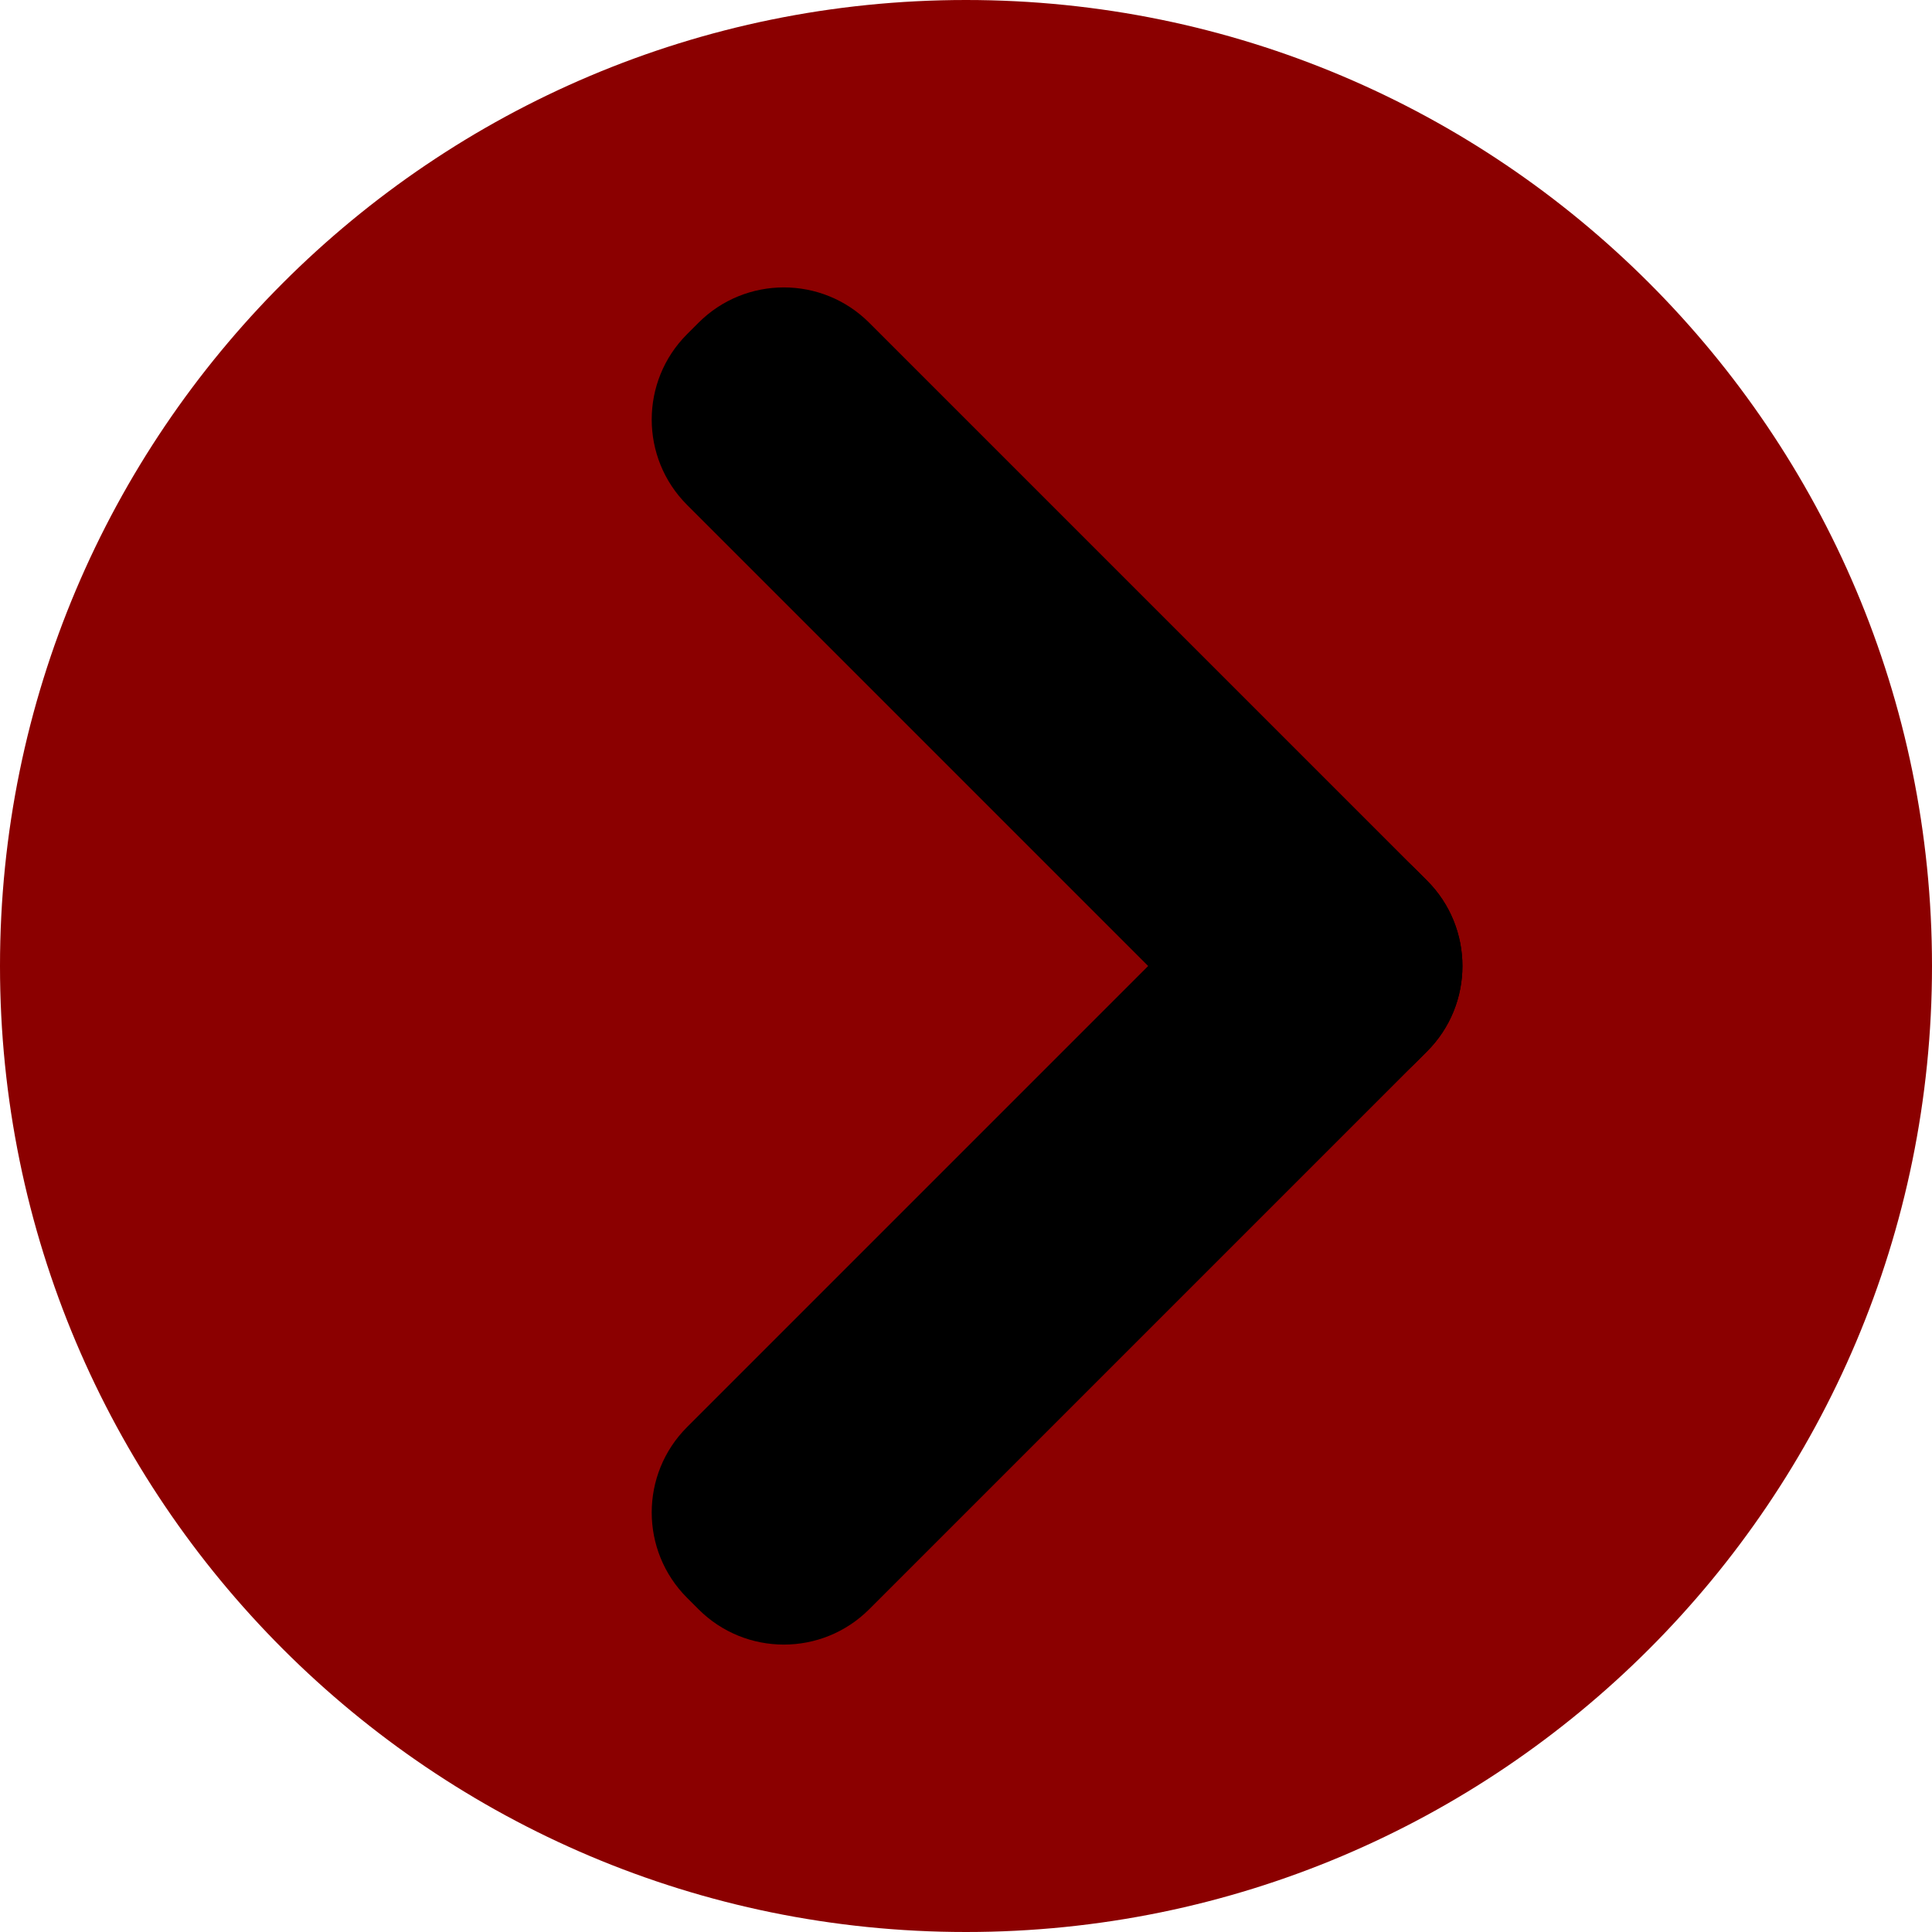
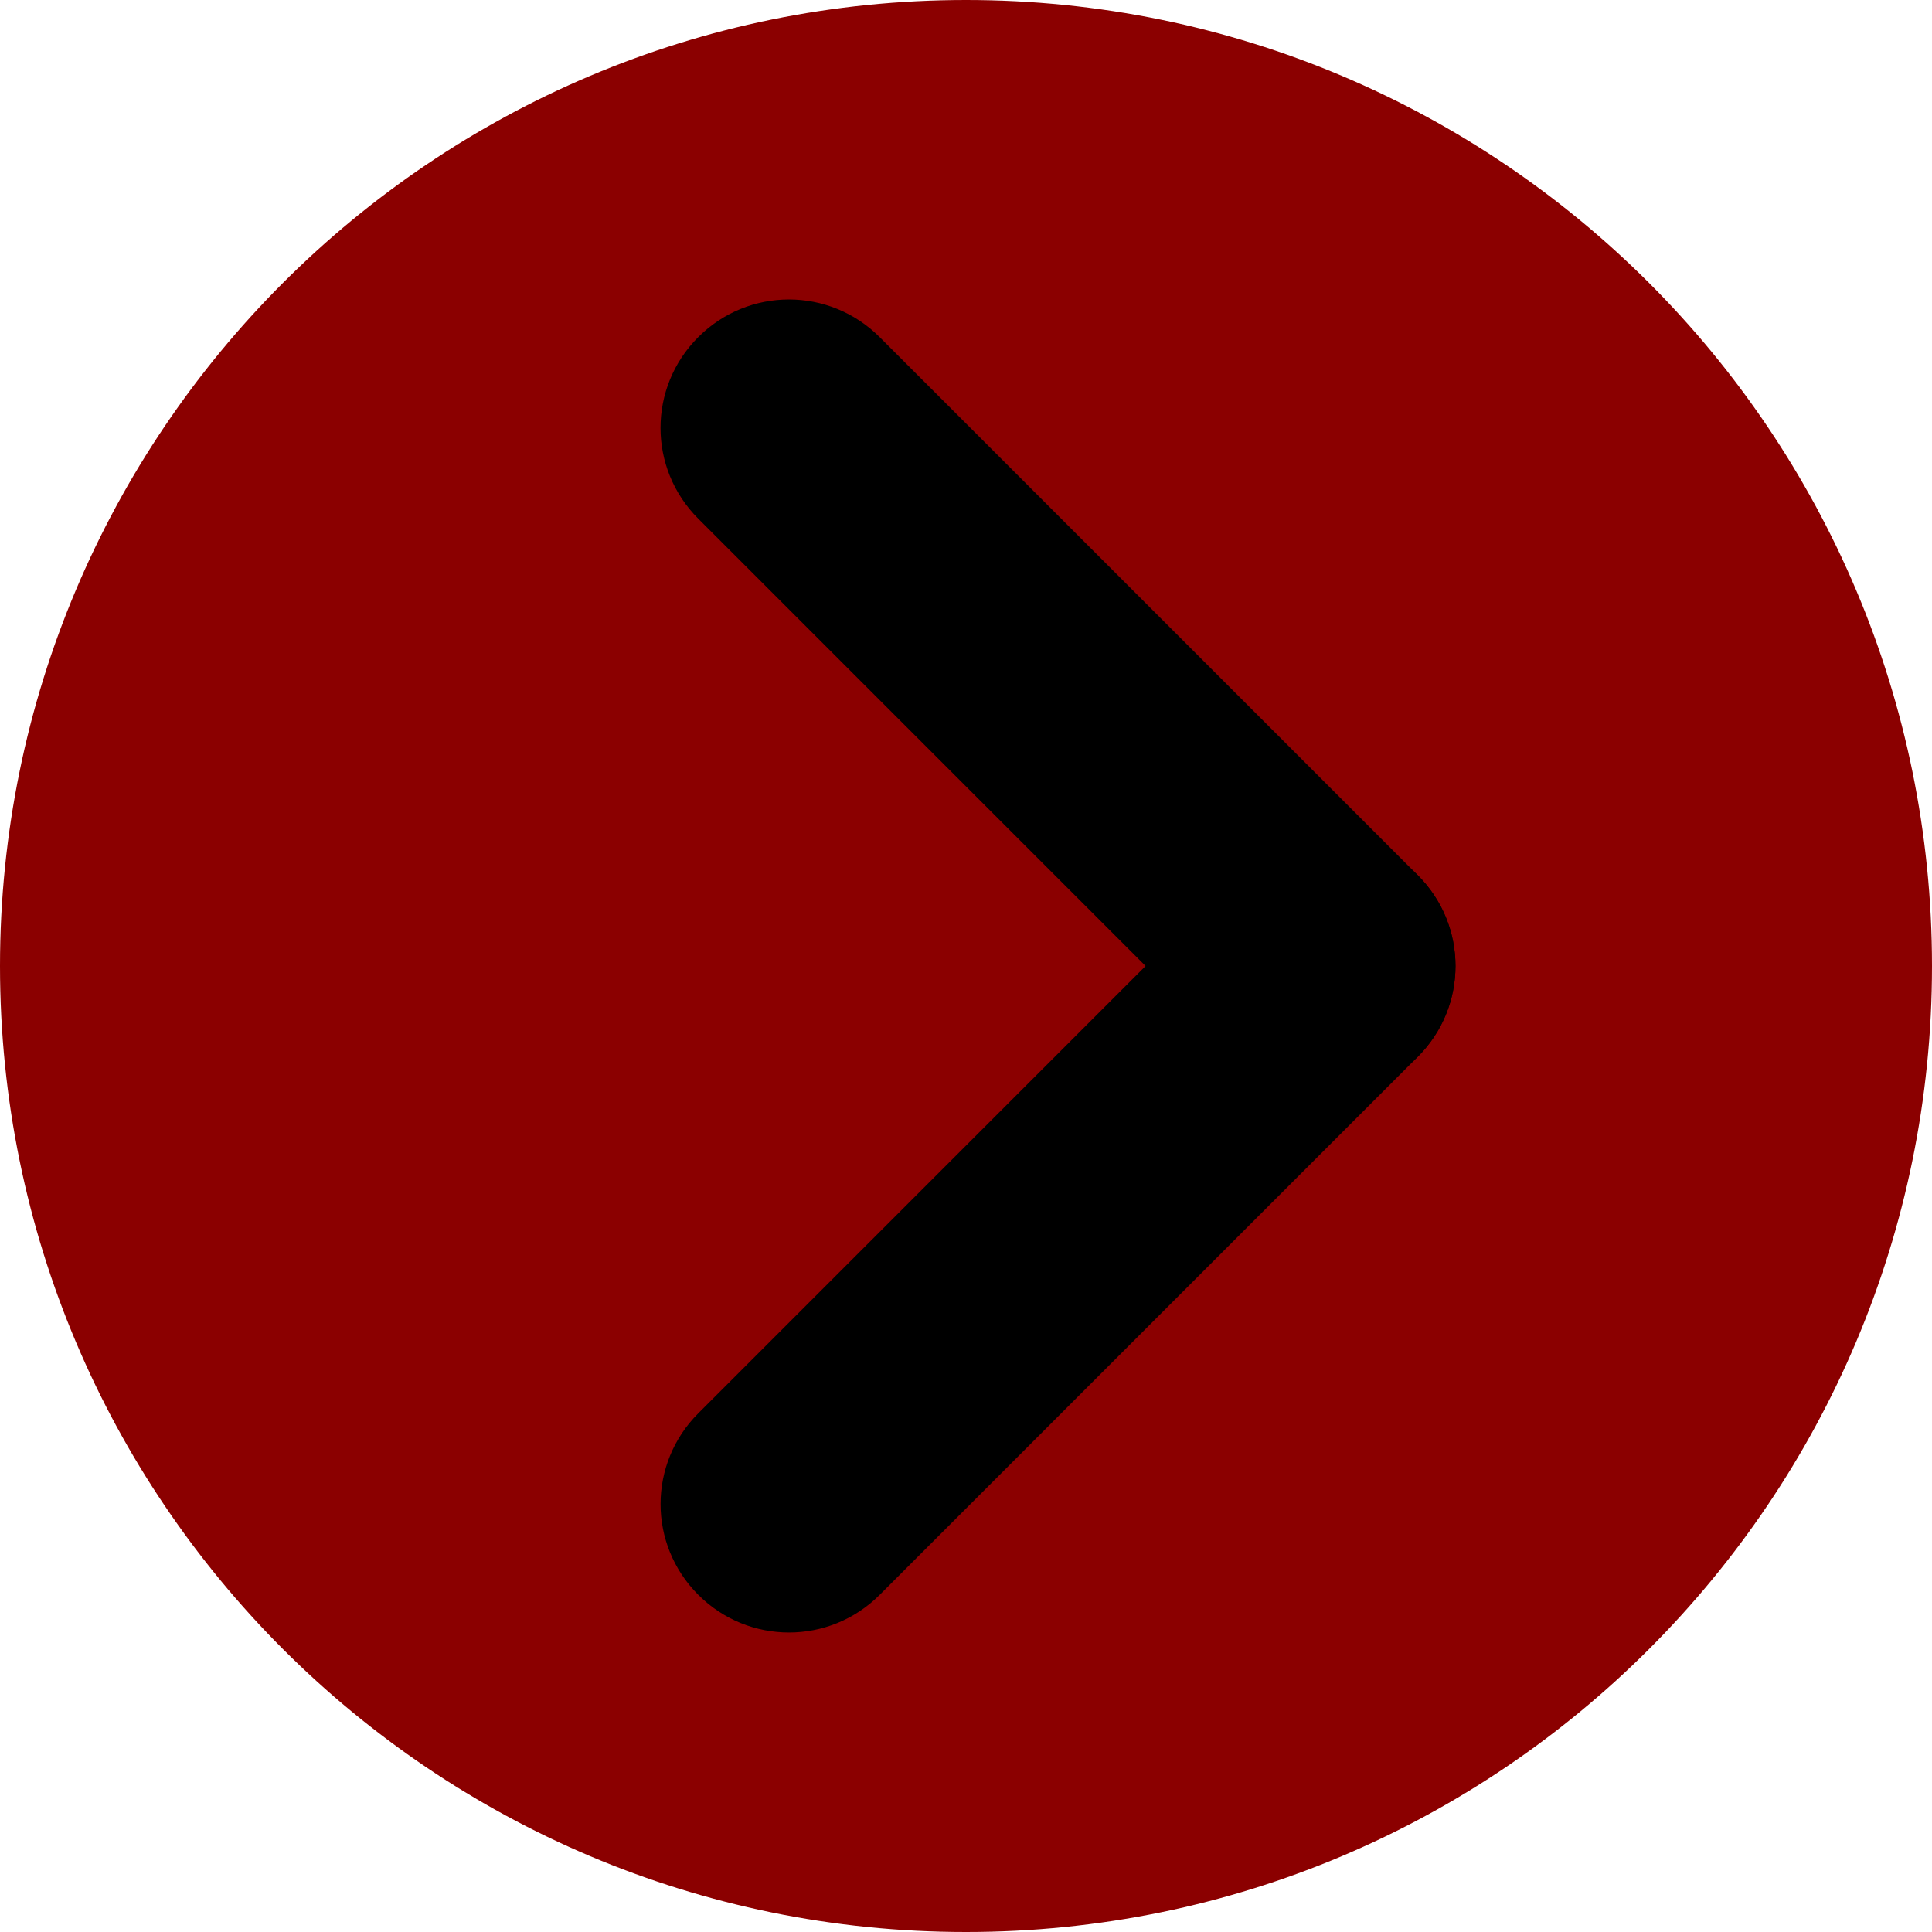
- <svg xmlns="http://www.w3.org/2000/svg" viewBox="-60 -60 120 120">
-   <circle r="60" fill="#8b0000" />
-   <rect transform="rotate(-45)" x="-40" y="8" width="64" height="16" rx="7.5" />
-   <rect transform="rotate(225)" x="-24" y="8" width="64" height="16" rx="7.5" />
+ <svg xmlns="http://www.w3.org/2000/svg" xmlns:xlink="http://www.w3.org/1999/xlink" width="120mm" height="120mm" version="1.1" viewBox="-60 -60 120 120">
+   <defs>
+     <linearGradient id="a" x1="290.9" x2="368.96" y1="140.13" y2="140.13" gradientUnits="userSpaceOnUse" xlink:href="#b" />
+     <linearGradient id="b">
+       <stop offset="0" />
+     </linearGradient>
+   </defs>
+   <g fill="none" fill-rule="evenodd" shape-rendering="auto" stroke-width=".05">
+     <path d="m60-2.4e-6c0 33.137-26.863 60-60 60-33.137 0-60-26.863-60-60 0-33.137 26.863-60 60-60 33.137 0 60 26.863 60 60" color-rendering="auto" dominant-baseline="auto" fill="#8b0000" image-rendering="auto" style="font-feature-settings:normal;font-variant-alternates:normal;font-variant-caps:normal;font-variant-east-asian:normal;font-variant-ligatures:normal;font-variant-numeric:normal;font-variant-position:normal;font-variation-settings:normal;inline-size:0;isolation:auto;mix-blend-mode:normal;shape-margin:0;shape-padding:0;text-decoration-color:#000;text-decoration-line:none;text-decoration-style:solid;text-indent:0;text-orientation:mixed;text-transform:none;white-space:normal" />
+     <path d="m-4.8e-6 -60c-33.136 0-60 26.864-60 60 0 33.136 26.864 60 60 60 33.136 0 60-26.864 60-60 0-33.136-26.864-60-60-60zm0 0.173c33.043 0 59.827 26.784 59.827 59.827 0 33.043-26.784 59.827-59.827 59.827-33.043 0-59.827-26.784-59.827-59.827 0-33.043 26.784-59.827 59.827-59.827z" color-rendering="auto" dominant-baseline="auto" image-rendering="auto" style="font-feature-settings:normal;font-variant-alternates:normal;font-variant-caps:normal;font-variant-east-asian:normal;font-variant-ligatures:normal;font-variant-numeric:normal;font-variant-position:normal;font-variation-settings:normal;inline-size:0;isolation:auto;mix-blend-mode:normal;shape-margin:0;shape-padding:0;text-decoration-color:#000;text-decoration-line:none;text-decoration-style:solid;text-indent:0;text-orientation:mixed;text-transform:none;white-space:normal" />
+     <g transform="matrix(1.1973 0 0 1.1973 -59.909 -59.866)" fill="url(#a)">
+       <g transform="matrix(-.37219 .37219 -.37219 -.37219 -118.85 -23.758)" style="mix-blend-mode:normal">
+         <path d="m-152.96-363.63h75c6.925 0 12.5 5.575 12.5 12.5s-5.575 12.5-12.5 12.5h-75c-6.925 0-12.5-5.575-12.5-12.5s5.575-12.5 12.5-12.5z" color-rendering="auto" dominant-baseline="auto" image-rendering="auto" style="font-feature-settings:normal;font-variant-alternates:normal;font-variant-caps:normal;font-variant-east-asian:normal;font-variant-ligatures:normal;font-variant-numeric:normal;font-variant-position:normal;font-variation-settings:normal;inline-size:0;isolation:auto;mix-blend-mode:normal;shape-margin:0;shape-padding:0;text-decoration-color:#000;text-decoration-line:none;text-decoration-style:solid;text-indent:0;text-orientation:mixed;text-transform:none;white-space:normal" />
+         <path d="m-152.96-363.78c-7.004 0-12.648 5.644-12.648 12.648s5.644 12.646 12.648 12.646h75c7.004 0 12.646-5.642 12.646-12.646s-5.642-12.648-12.646-12.648zm0 0.295h75c6.846 0 12.352 5.508 12.352 12.354s-5.506 12.352-12.352 12.352h-75c-6.846 0-12.354-5.506-12.354-12.352s5.508-12.354 12.354-12.354z" color-rendering="auto" dominant-baseline="auto" image-rendering="auto" style="font-feature-settings:normal;font-variant-alternates:normal;font-variant-caps:normal;font-variant-east-asian:normal;font-variant-ligatures:normal;font-variant-numeric:normal;font-variant-position:normal;font-variation-settings:normal;inline-size:0;isolation:auto;mix-blend-mode:normal;shape-margin:0;shape-padding:0;text-decoration-color:#000;text-decoration-line:none;text-decoration-style:solid;text-indent:0;text-orientation:mixed;text-transform:none;white-space:normal" />
+       </g>
+       <g transform="matrix(-.37219 -.37219 .37219 -.37219 -118.85 -23.758)" style="mix-blend-mode:normal">
+         <path d="m-351.13 140.46h75c6.925 0 12.5 5.575 12.5 12.5s-5.575 12.5-12.5 12.5h-75c-6.925 0-12.5-5.575-12.5-12.5s5.575-12.5 12.5-12.5z" color-rendering="auto" dominant-baseline="auto" image-rendering="auto" style="font-feature-settings:normal;font-variant-alternates:normal;font-variant-caps:normal;font-variant-east-asian:normal;font-variant-ligatures:normal;font-variant-numeric:normal;font-variant-position:normal;font-variation-settings:normal;inline-size:0;isolation:auto;mix-blend-mode:normal;shape-margin:0;shape-padding:0;text-decoration-color:#000;text-decoration-line:none;text-decoration-style:solid;text-indent:0;text-orientation:mixed;text-transform:none;white-space:normal" />
+         <path d="m-351.13 140.31c-7.004 0-12.648 5.642-12.648 12.646s5.644 12.648 12.648 12.648h75c7.004 0 12.646-5.644 12.646-12.648s-5.642-12.646-12.646-12.646zm0 0.295h75c6.846 0 12.352 5.506 12.352 12.352s-5.506 12.354-12.352 12.354h-75c-6.846 0-12.354-5.508-12.354-12.354s5.508-12.352 12.354-12.352z" color-rendering="auto" dominant-baseline="auto" image-rendering="auto" style="font-feature-settings:normal;font-variant-alternates:normal;font-variant-caps:normal;font-variant-east-asian:normal;font-variant-ligatures:normal;font-variant-numeric:normal;font-variant-position:normal;font-variation-settings:normal;inline-size:0;isolation:auto;mix-blend-mode:normal;shape-margin:0;shape-padding:0;text-decoration-color:#000;text-decoration-line:none;text-decoration-style:solid;text-indent:0;text-orientation:mixed;text-transform:none;white-space:normal" />
+       </g>
+     </g>
+   </g>
</svg>
